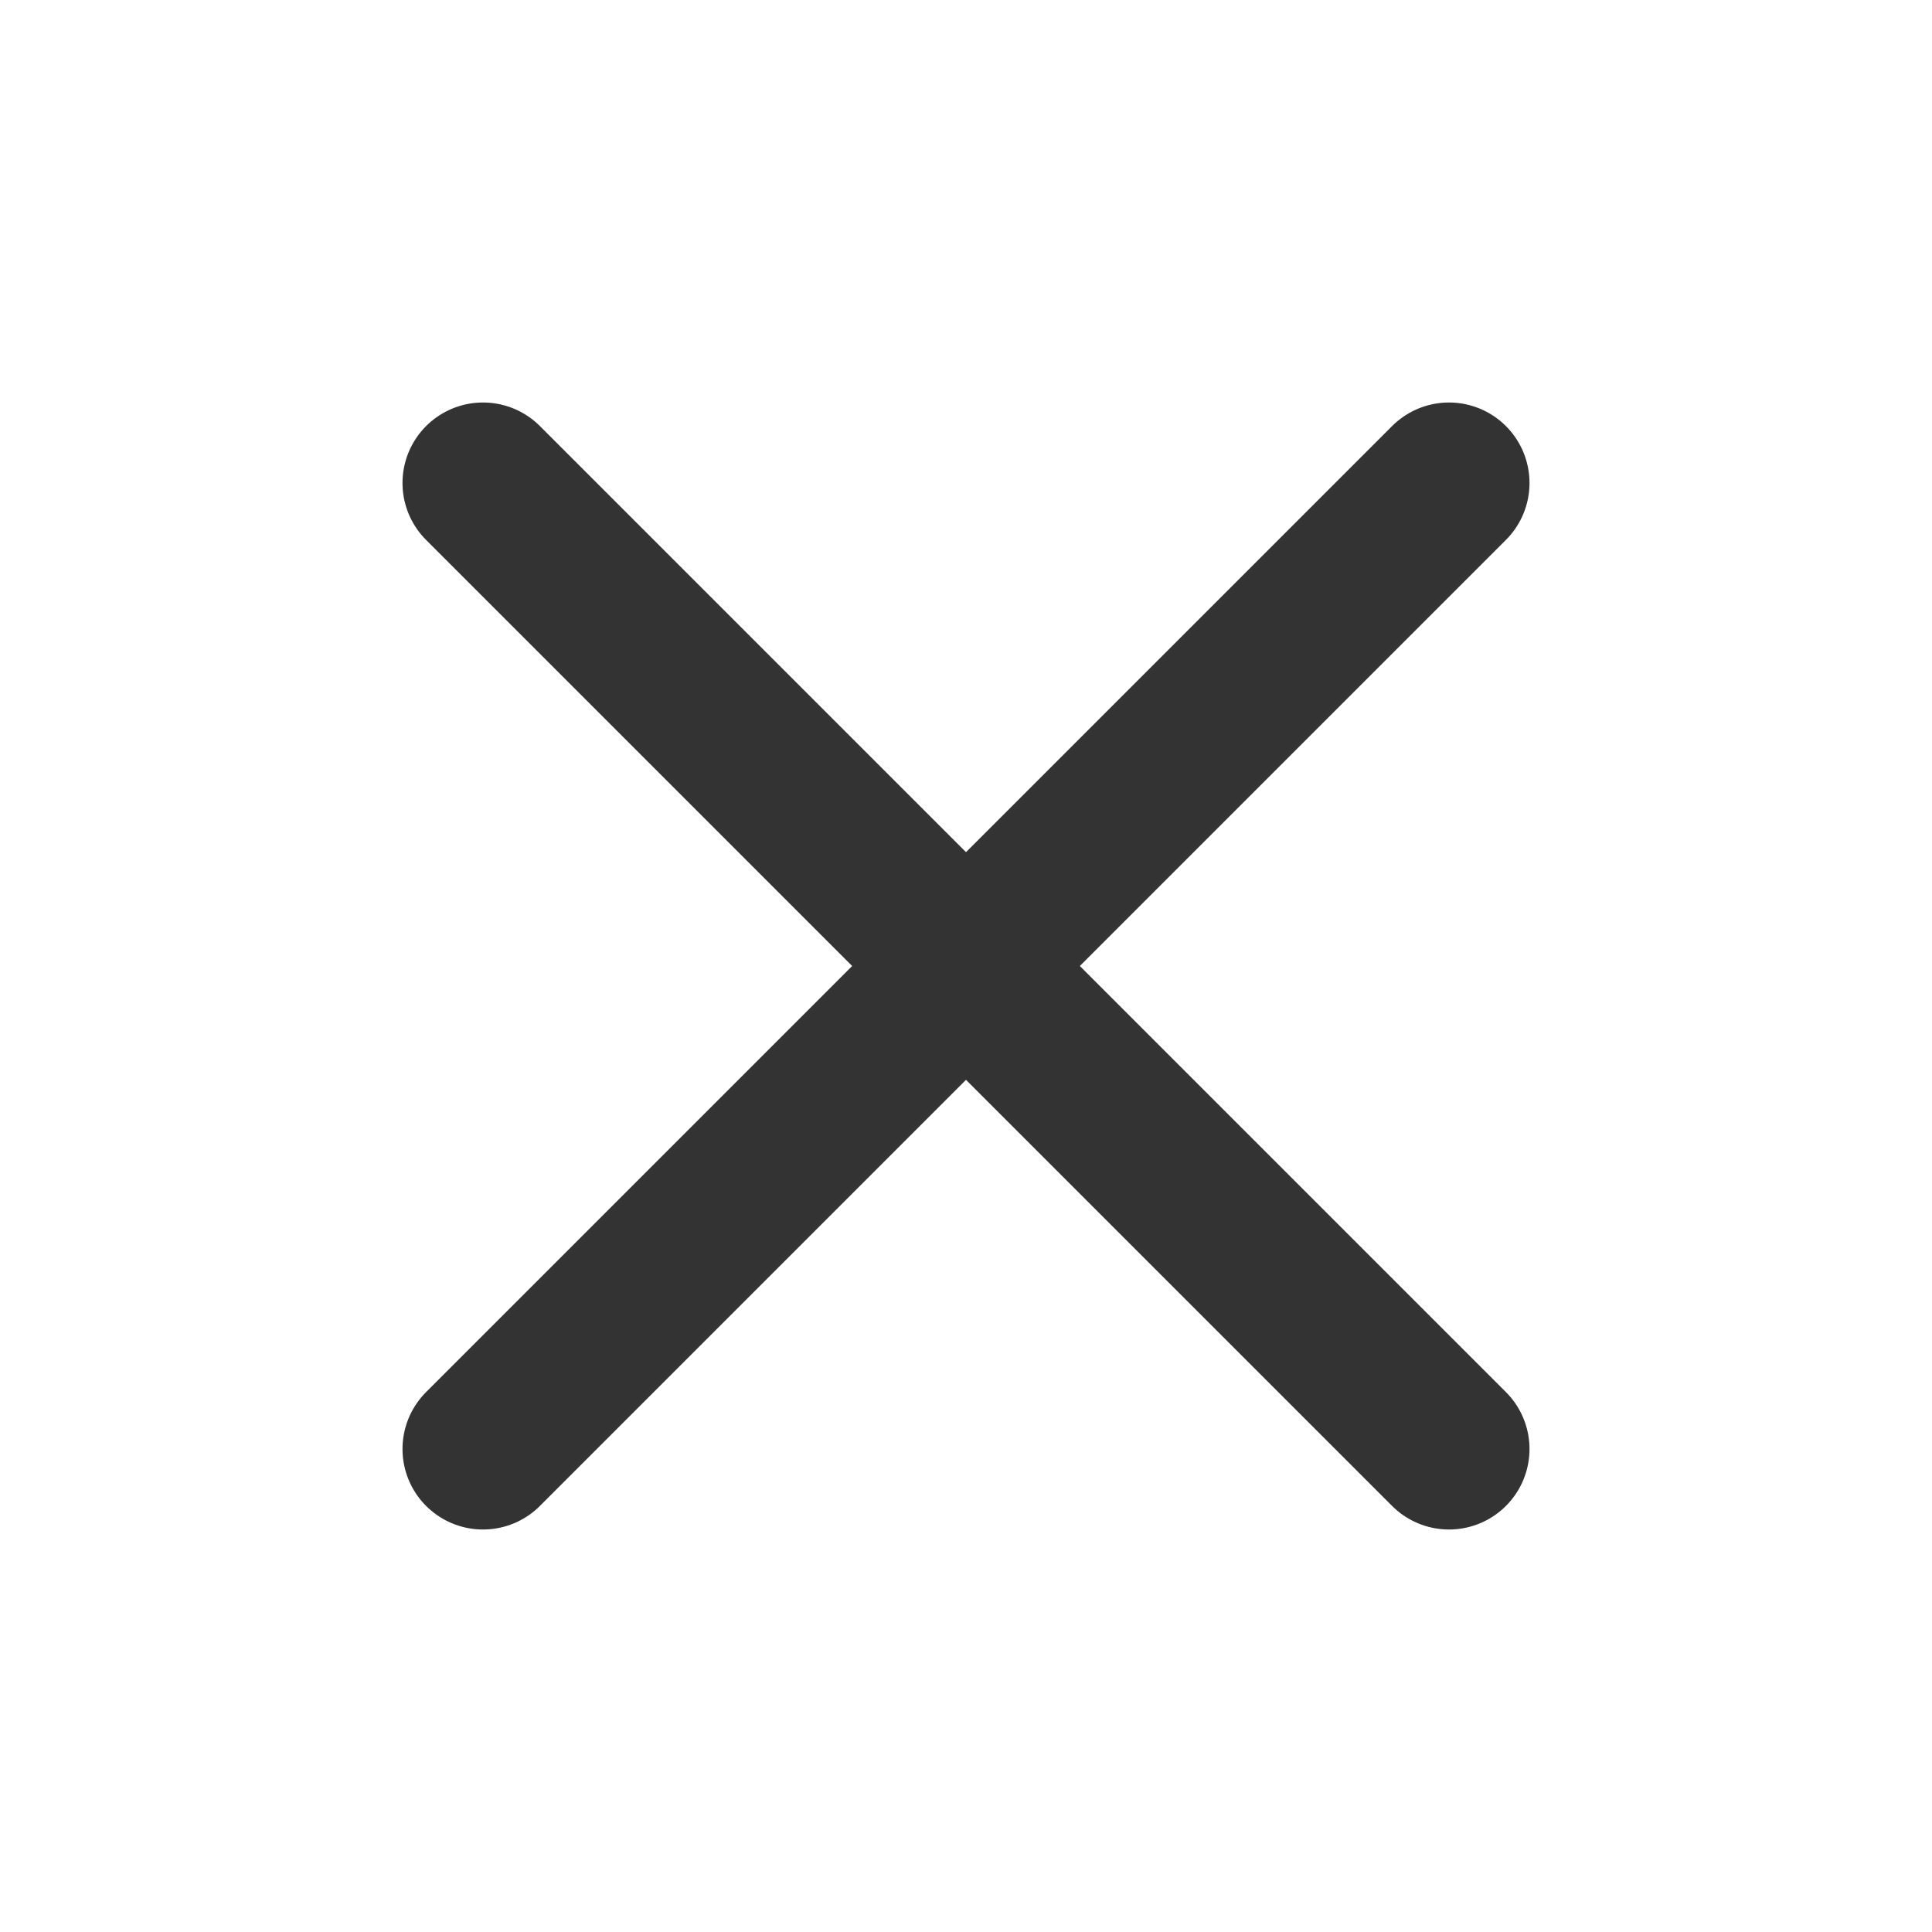
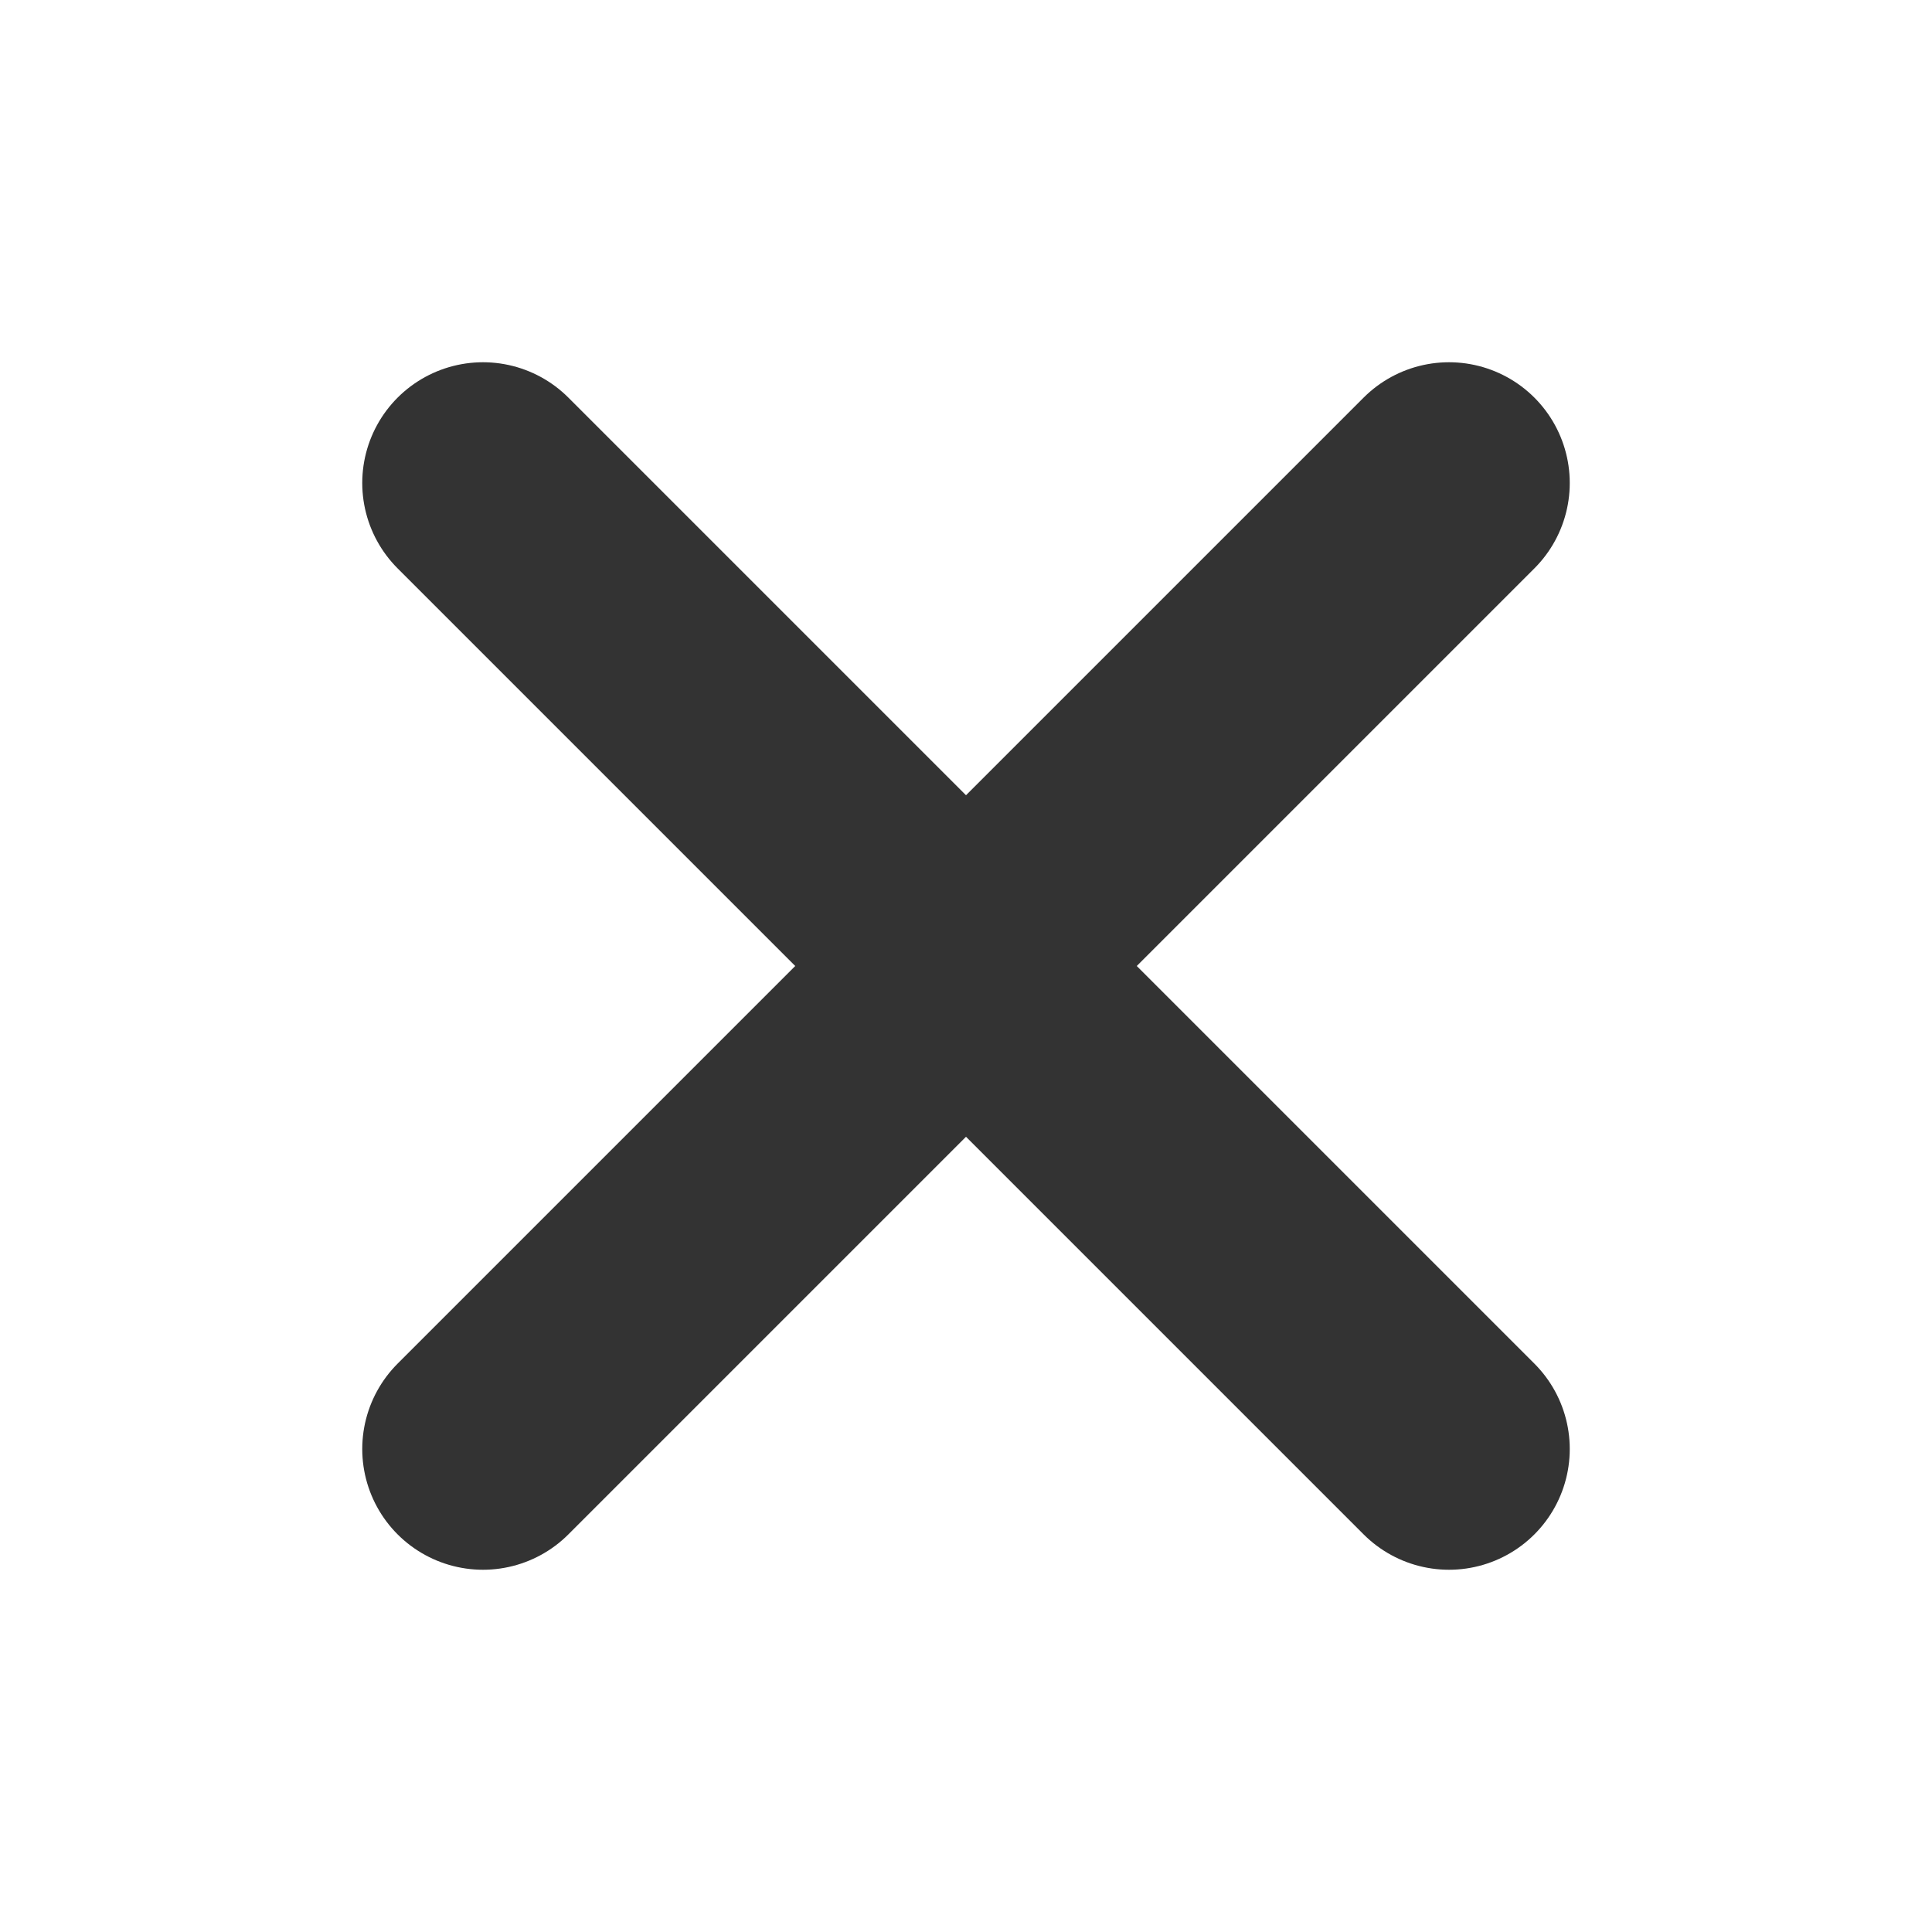
- <svg xmlns="http://www.w3.org/2000/svg" width="24" height="24" viewBox="0 0 24 24" fill="none">
-   <path d="M18 6L6 18" stroke="#333333" stroke-width="2" stroke-linecap="round" stroke-linejoin="round" />
-   <path d="M6 6L18 18" stroke="#333333" stroke-width="2" stroke-linecap="round" stroke-linejoin="round" />
+ <svg xmlns="http://www.w3.org/2000/svg" width="20" height="20" viewBox="0 0 20 20" fill="none">
+   <path d="M15 5L5 15" stroke="#333333" stroke-width="2.5" stroke-linecap="round" stroke-linejoin="round" />
+   <path d="M5 5L15 15" stroke="#333333" stroke-width="2.5" stroke-linecap="round" stroke-linejoin="round" />
</svg>
